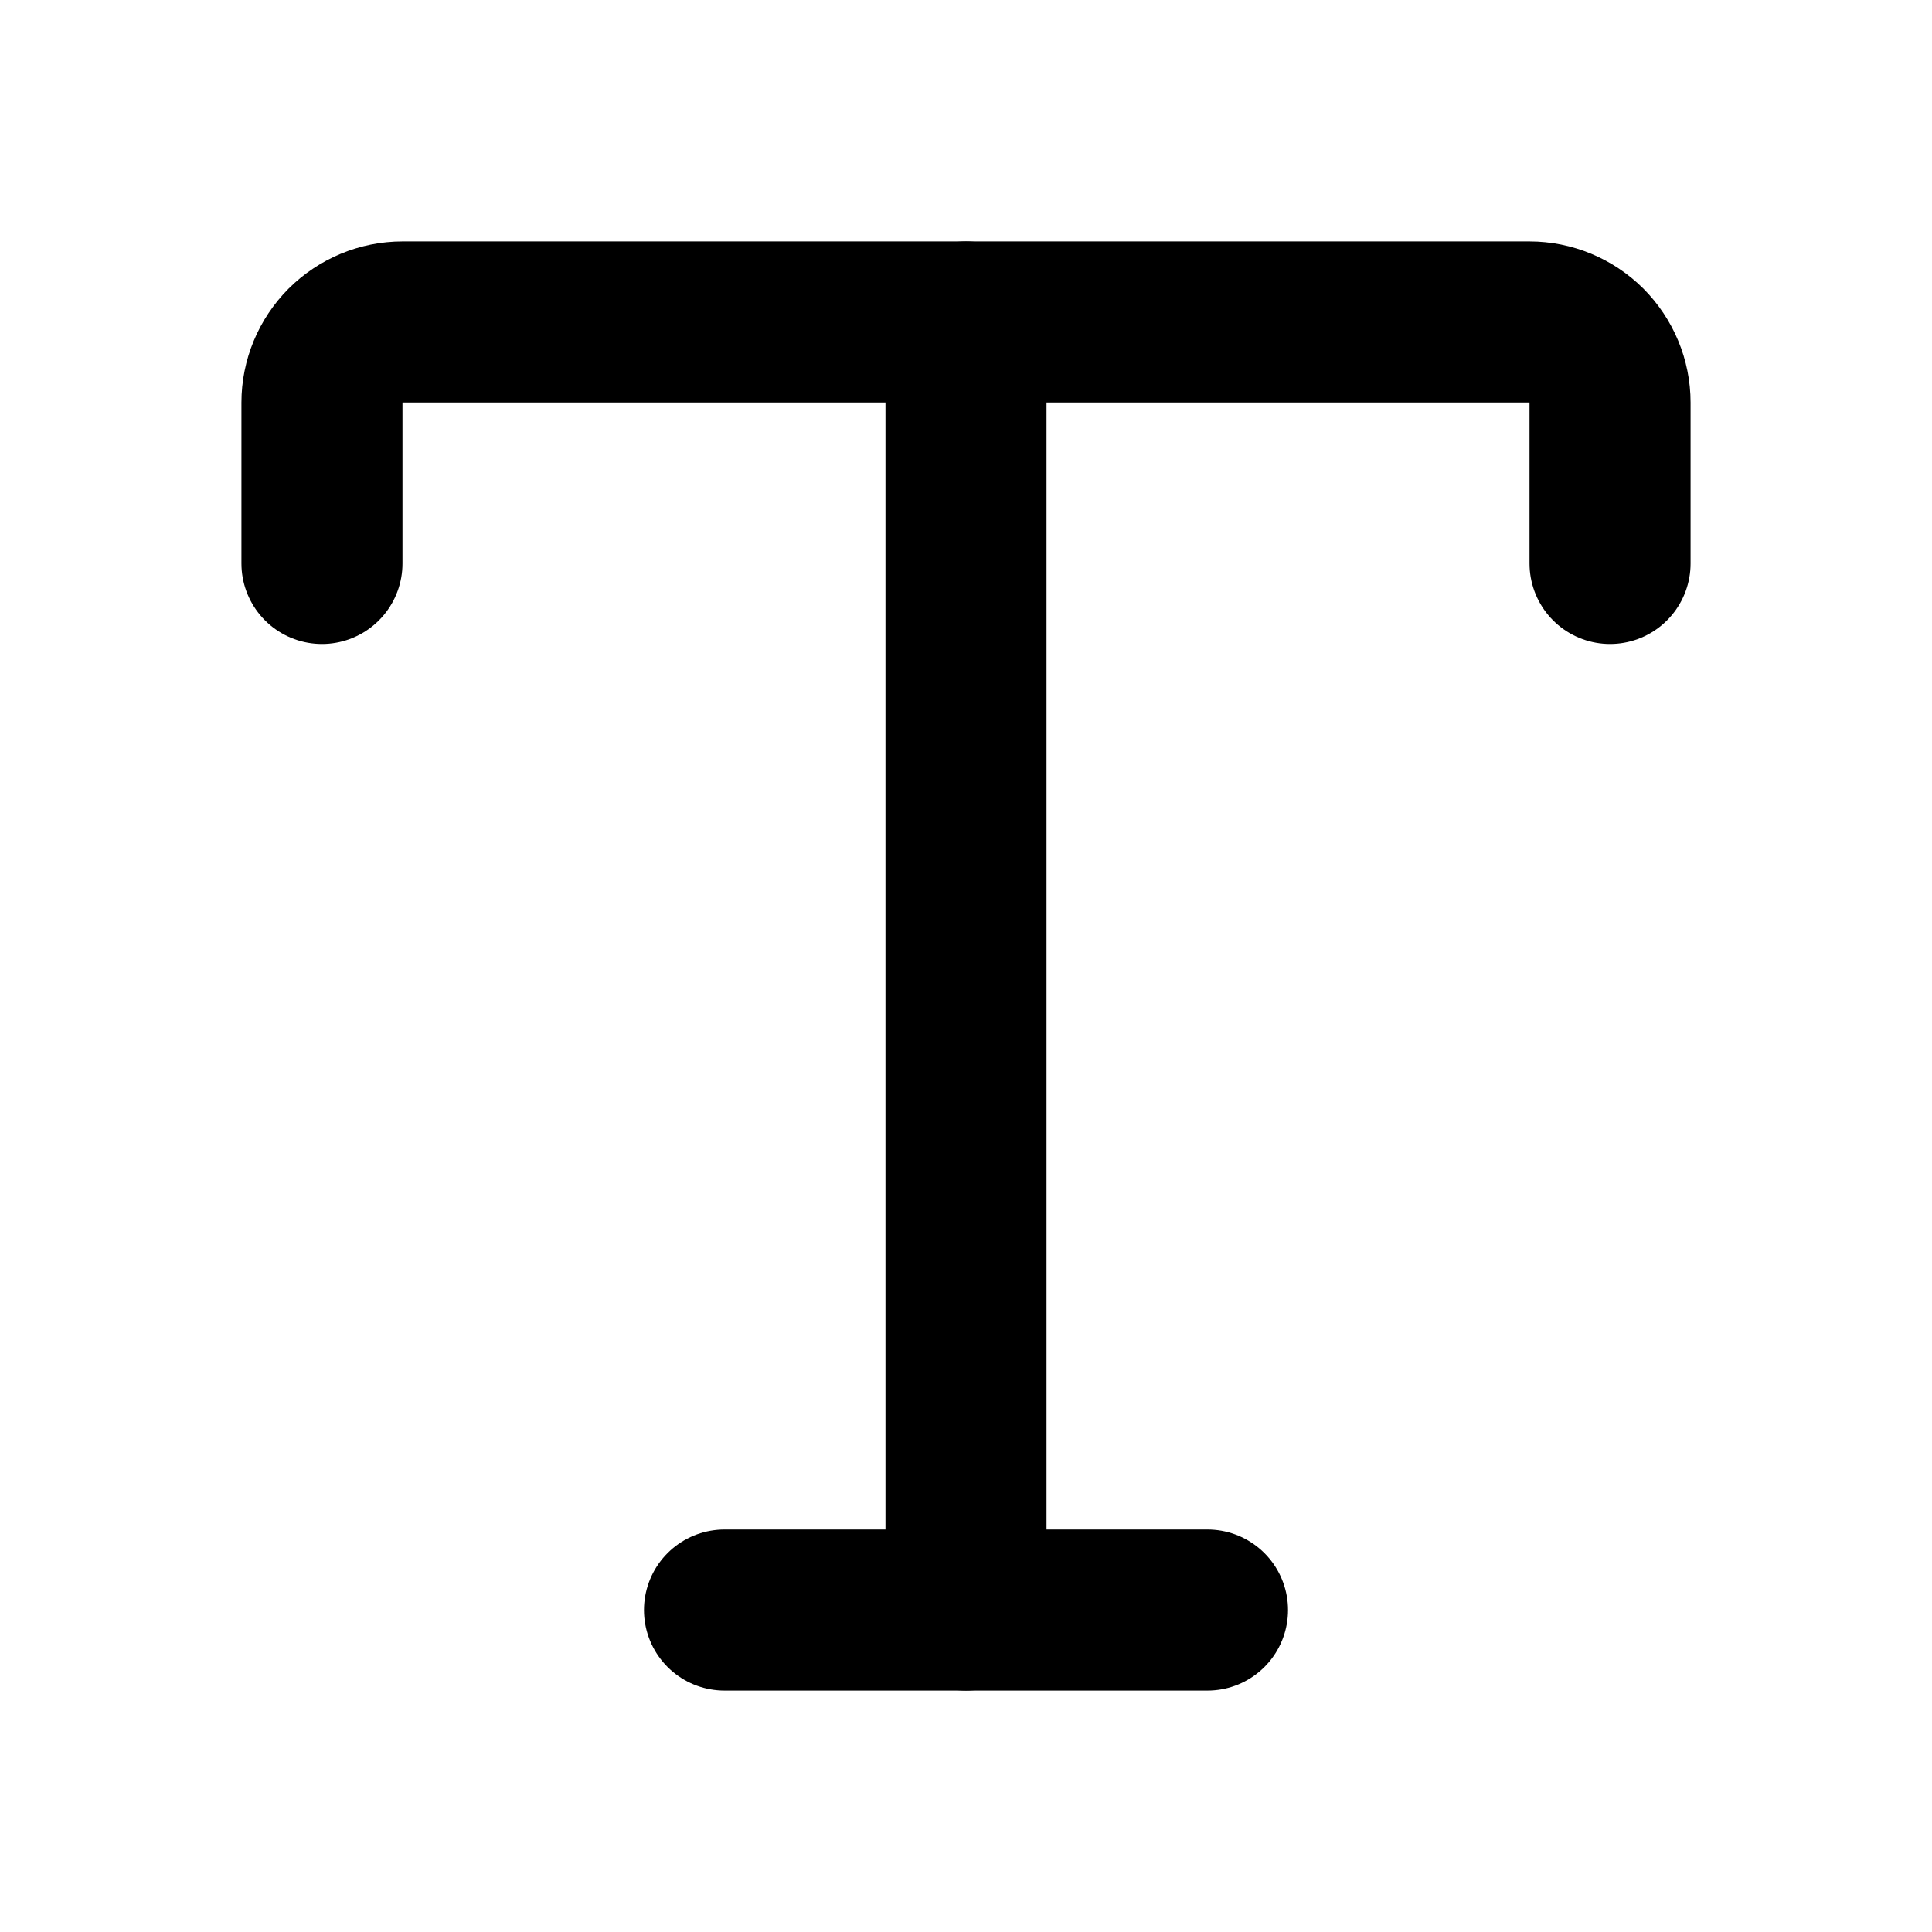
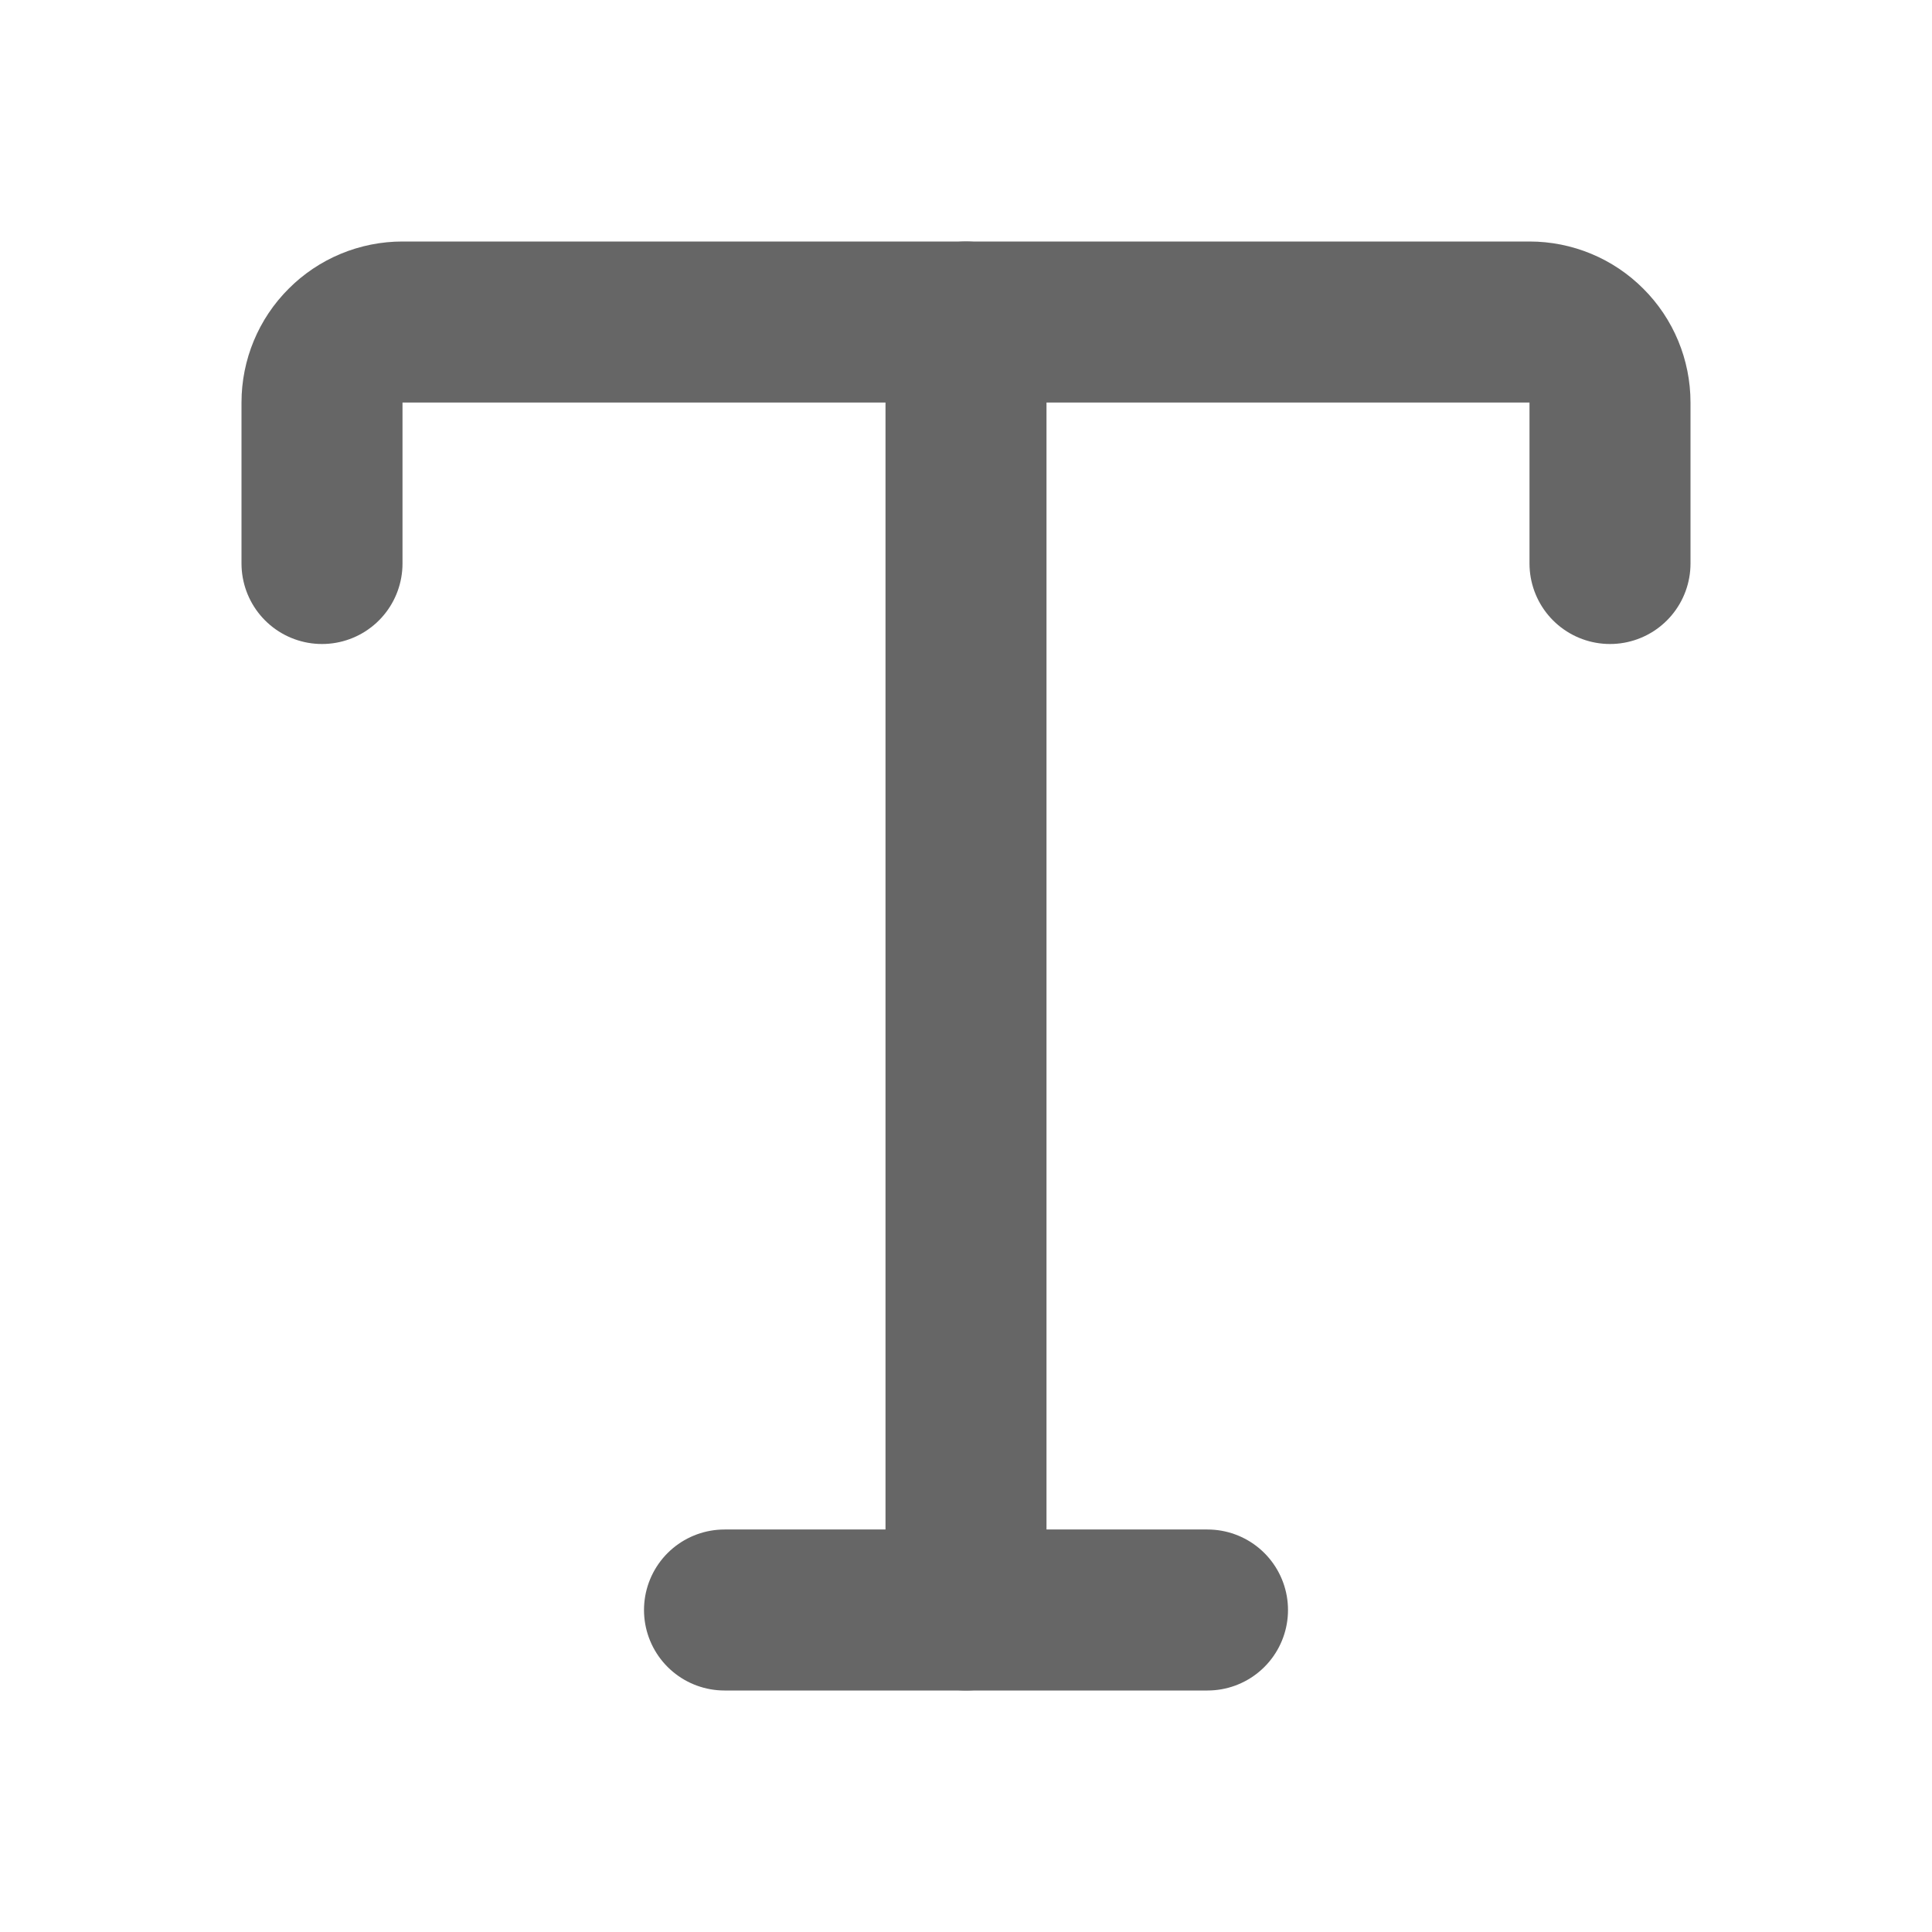
- <svg xmlns="http://www.w3.org/2000/svg" preserveAspectRatio="none" overflow="visible" style="display: block;" width="14" height="14" viewBox="0 0 14 14" fill="none">
-   <g id="Frame">
-     <path id="Vector" d="M7 2.333V11.667" stroke="black" stroke-width="1.167" stroke-linecap="round" stroke-linejoin="round" />
-     <path id="Vector_2" d="M2.333 4.083V2.917C2.333 2.762 2.395 2.614 2.504 2.504C2.614 2.395 2.762 2.333 2.917 2.333H11.083C11.238 2.333 11.386 2.395 11.496 2.504C11.605 2.614 11.667 2.762 11.667 2.917V4.083" stroke="black" stroke-width="1.167" stroke-linecap="round" stroke-linejoin="round" />
-     <path id="Vector_3" d="M5.25 11.667H8.75" stroke="black" stroke-width="1.167" stroke-linecap="round" stroke-linejoin="round" />
-   </g>
+ <svg xmlns="http://www.w3.org/2000/svg" width="18" height="18" viewBox="0 0 18 18" fill="none">
+   <path d="M9 3V15" stroke="#666666" stroke-width="1.5" stroke-linecap="round" stroke-linejoin="round" />
+   <path d="M3 5.25V3.75C3 3.551 3.079 3.36 3.22 3.22C3.36 3.079 3.551 3 3.75 3H14.25C14.449 3 14.64 3.079 14.78 3.22C14.921 3.36 15 3.551 15 3.75V5.25" stroke="#666666" stroke-width="1.5" stroke-linecap="round" stroke-linejoin="round" />
+   <path d="M6.75 15H11.25" stroke="#666666" stroke-width="1.5" stroke-linecap="round" stroke-linejoin="round" />
</svg>
